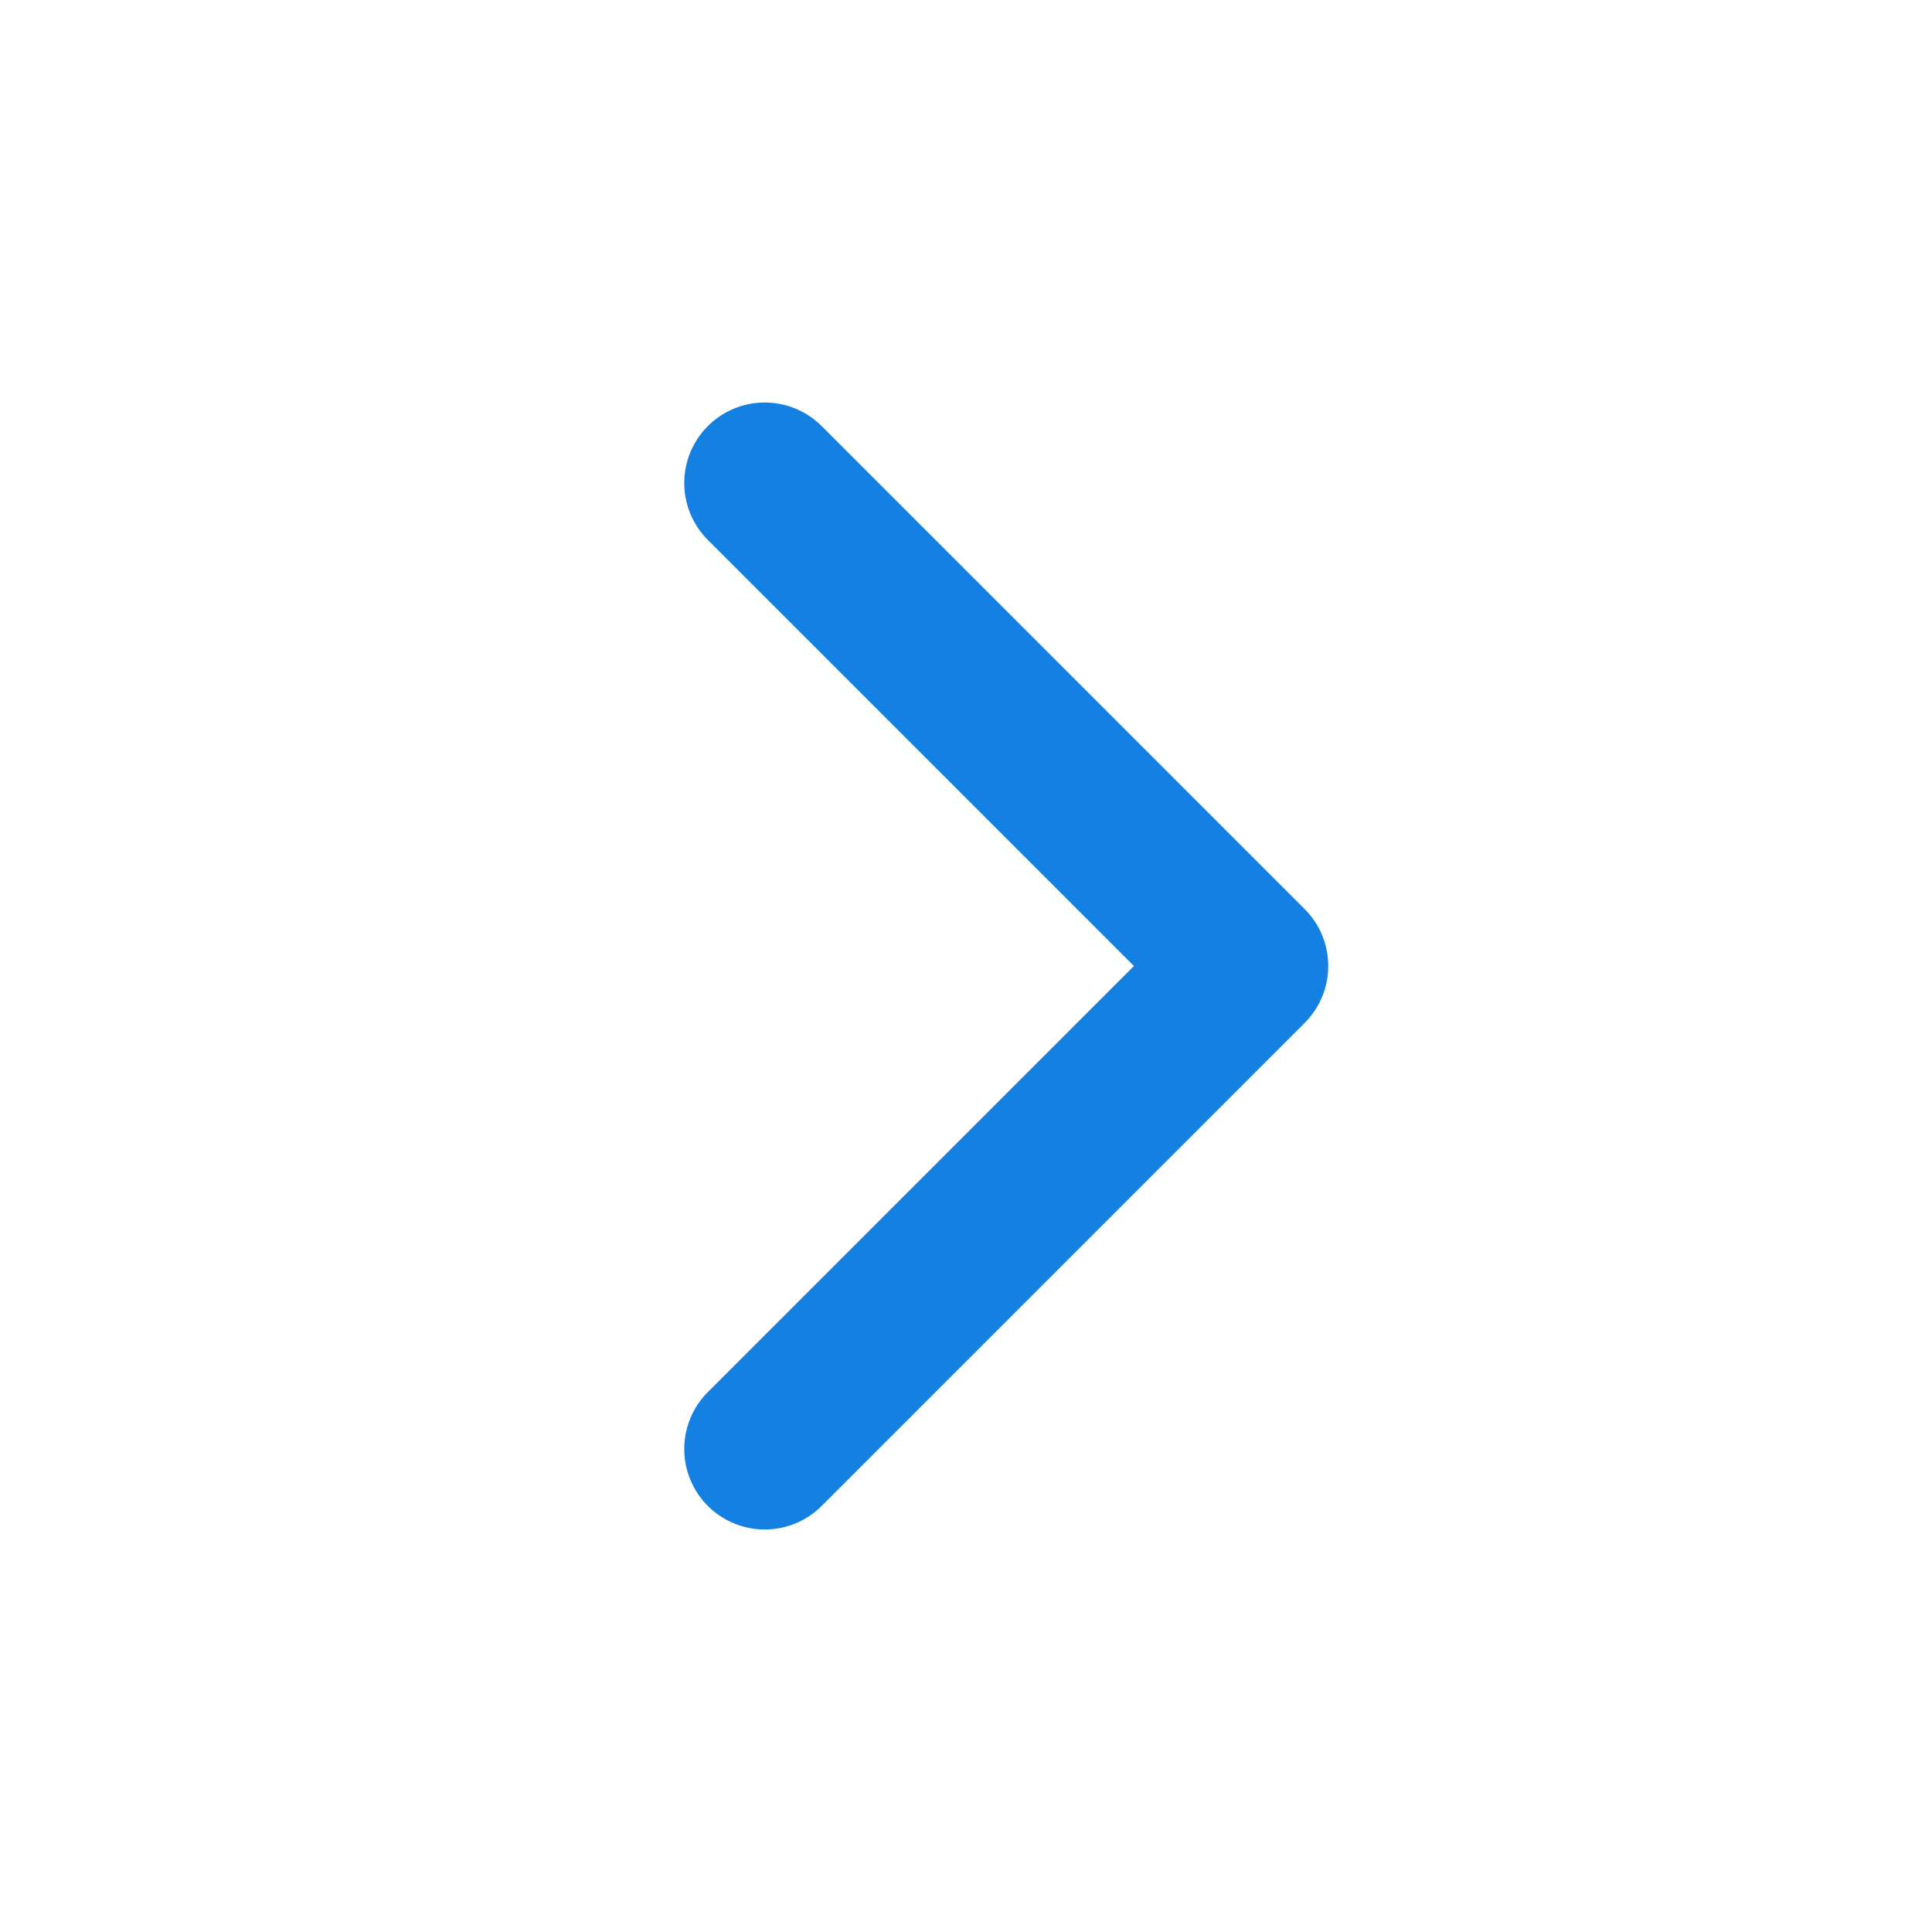
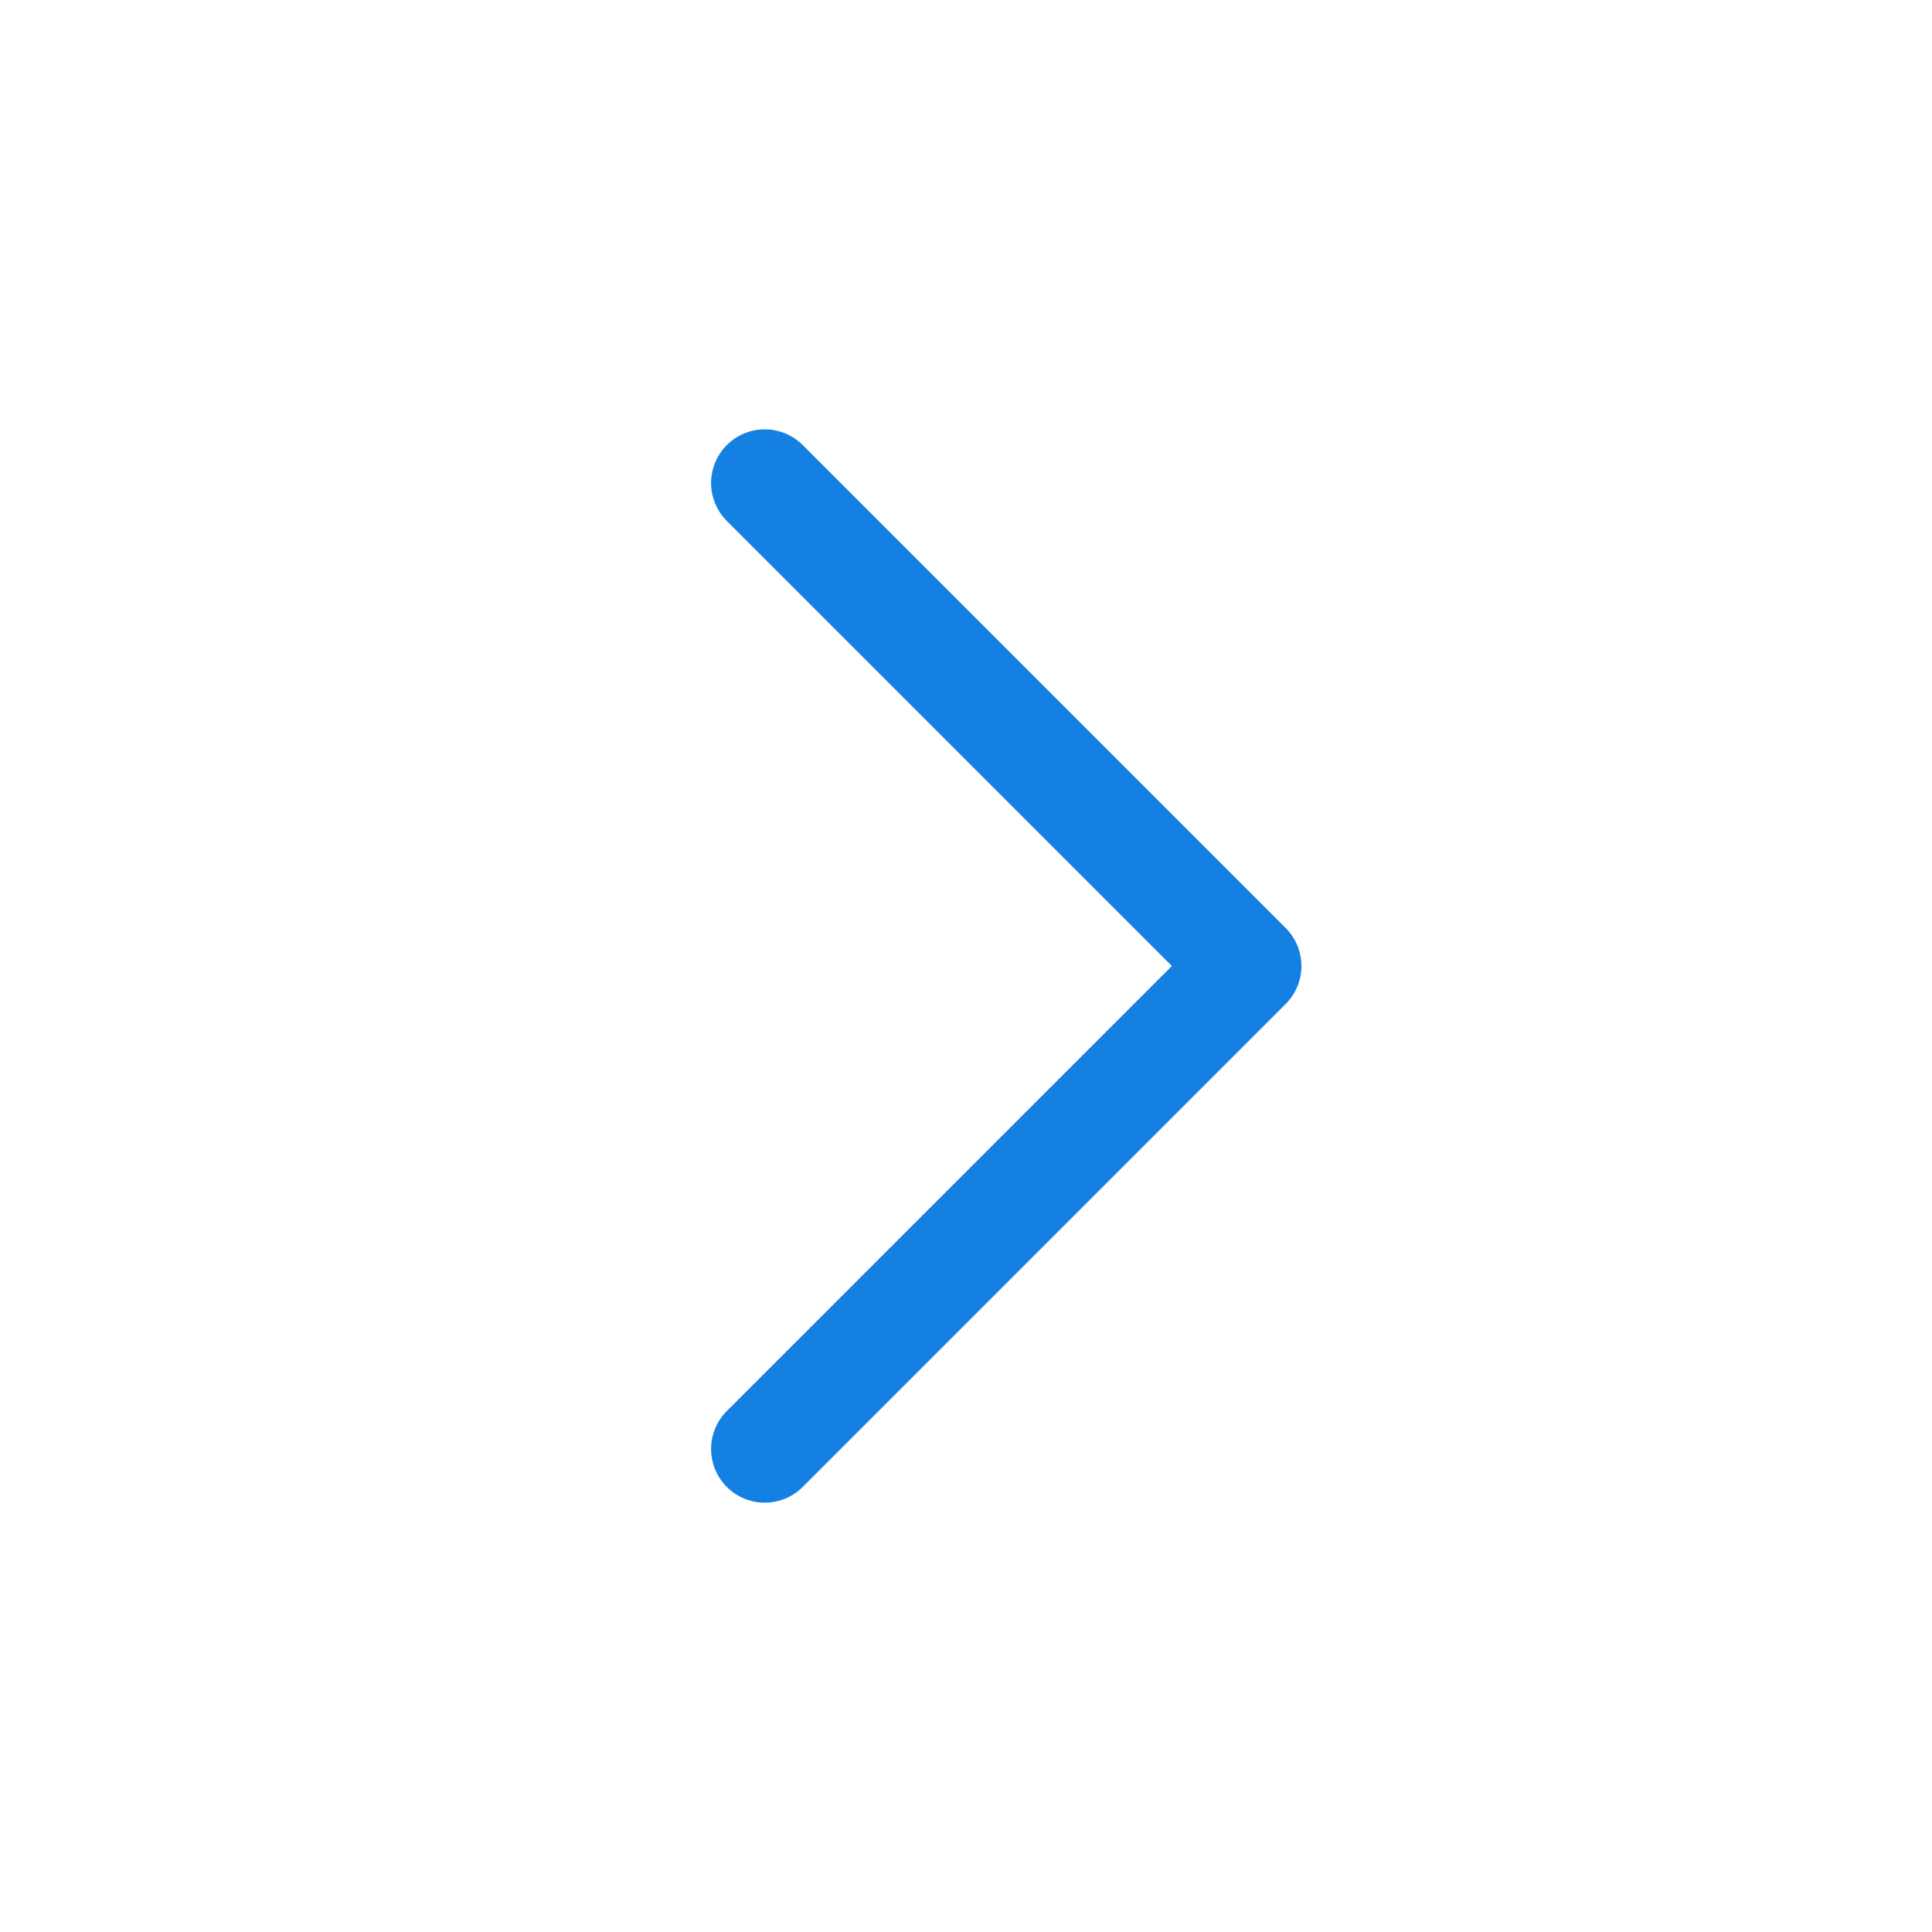
<svg xmlns="http://www.w3.org/2000/svg" width="18" height="18" viewBox="0 0 18 18" fill="none">
  <g id="line / chevron_right">
-     <path id="Vector" d="M7.125 4.5L11.625 9L7.125 13.5" stroke="#1480E1" stroke-width="1.5" stroke-linecap="round" stroke-linejoin="round" />
+     <path id="Vector" d="M7.125 4.5L11.625 9L7.125 13.5" stroke="#1480E1" strokeWidth="1.5" stroke-linecap="round" stroke-linejoin="round" />
  </g>
</svg>
